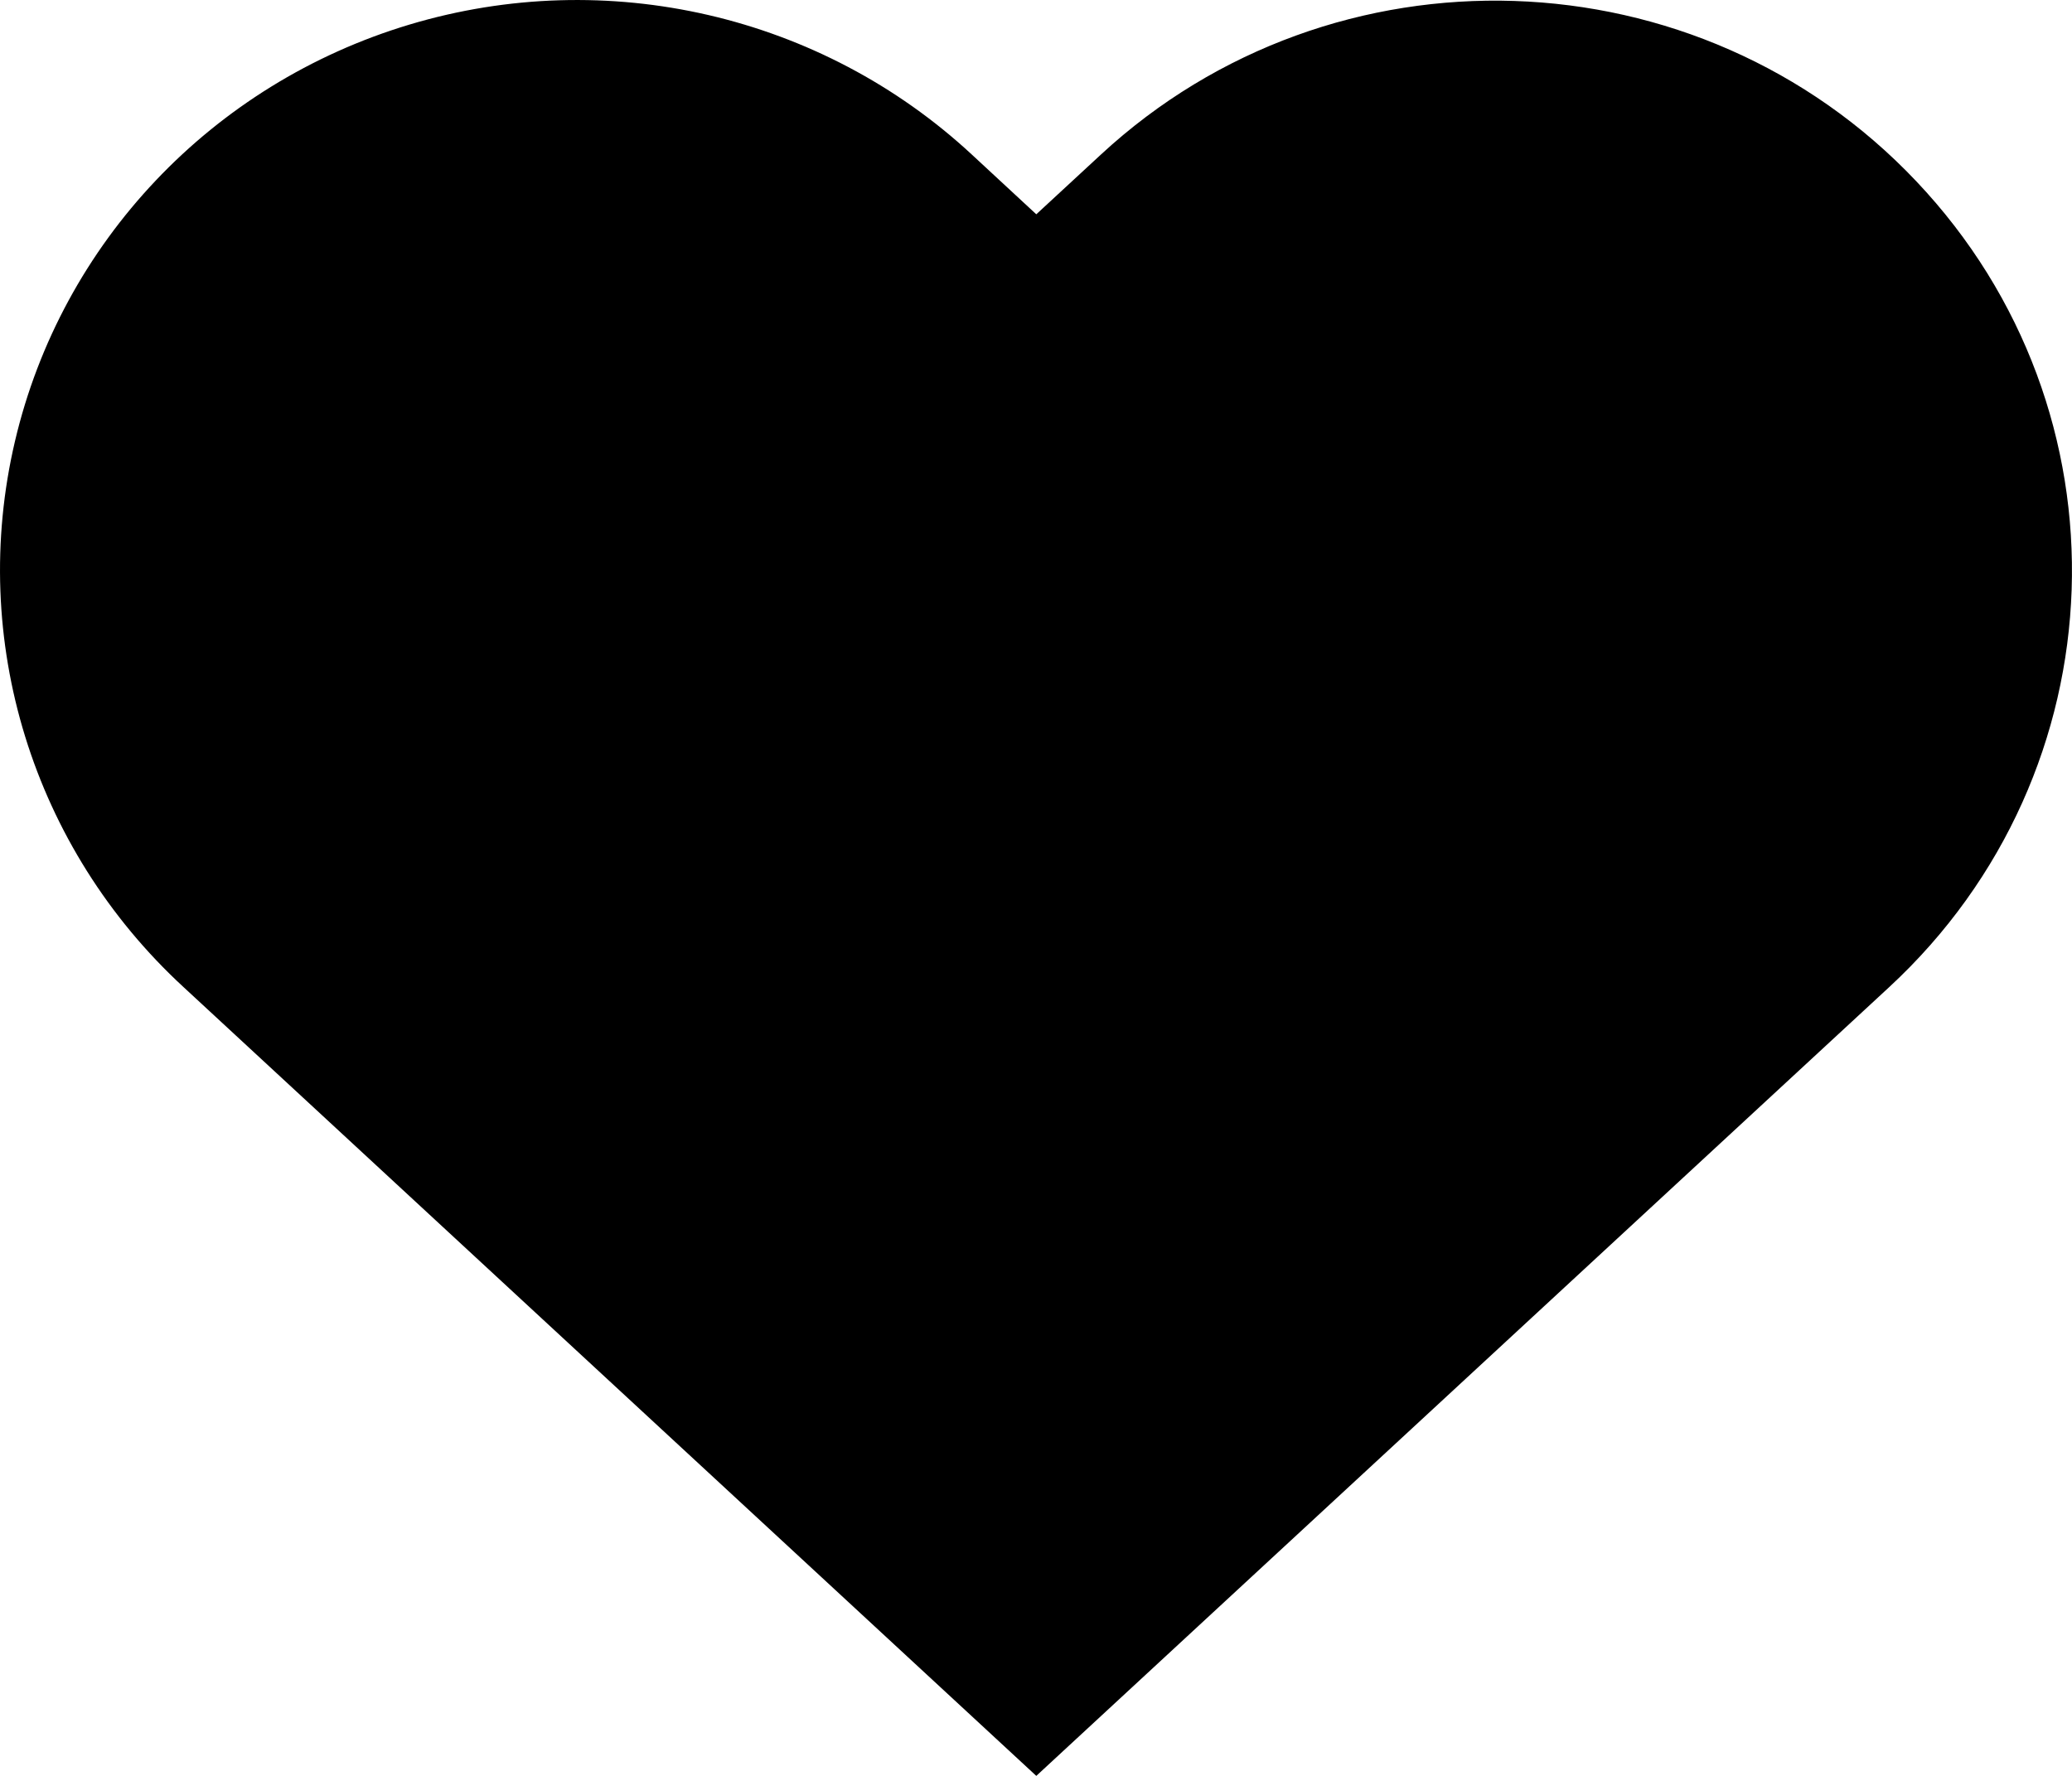
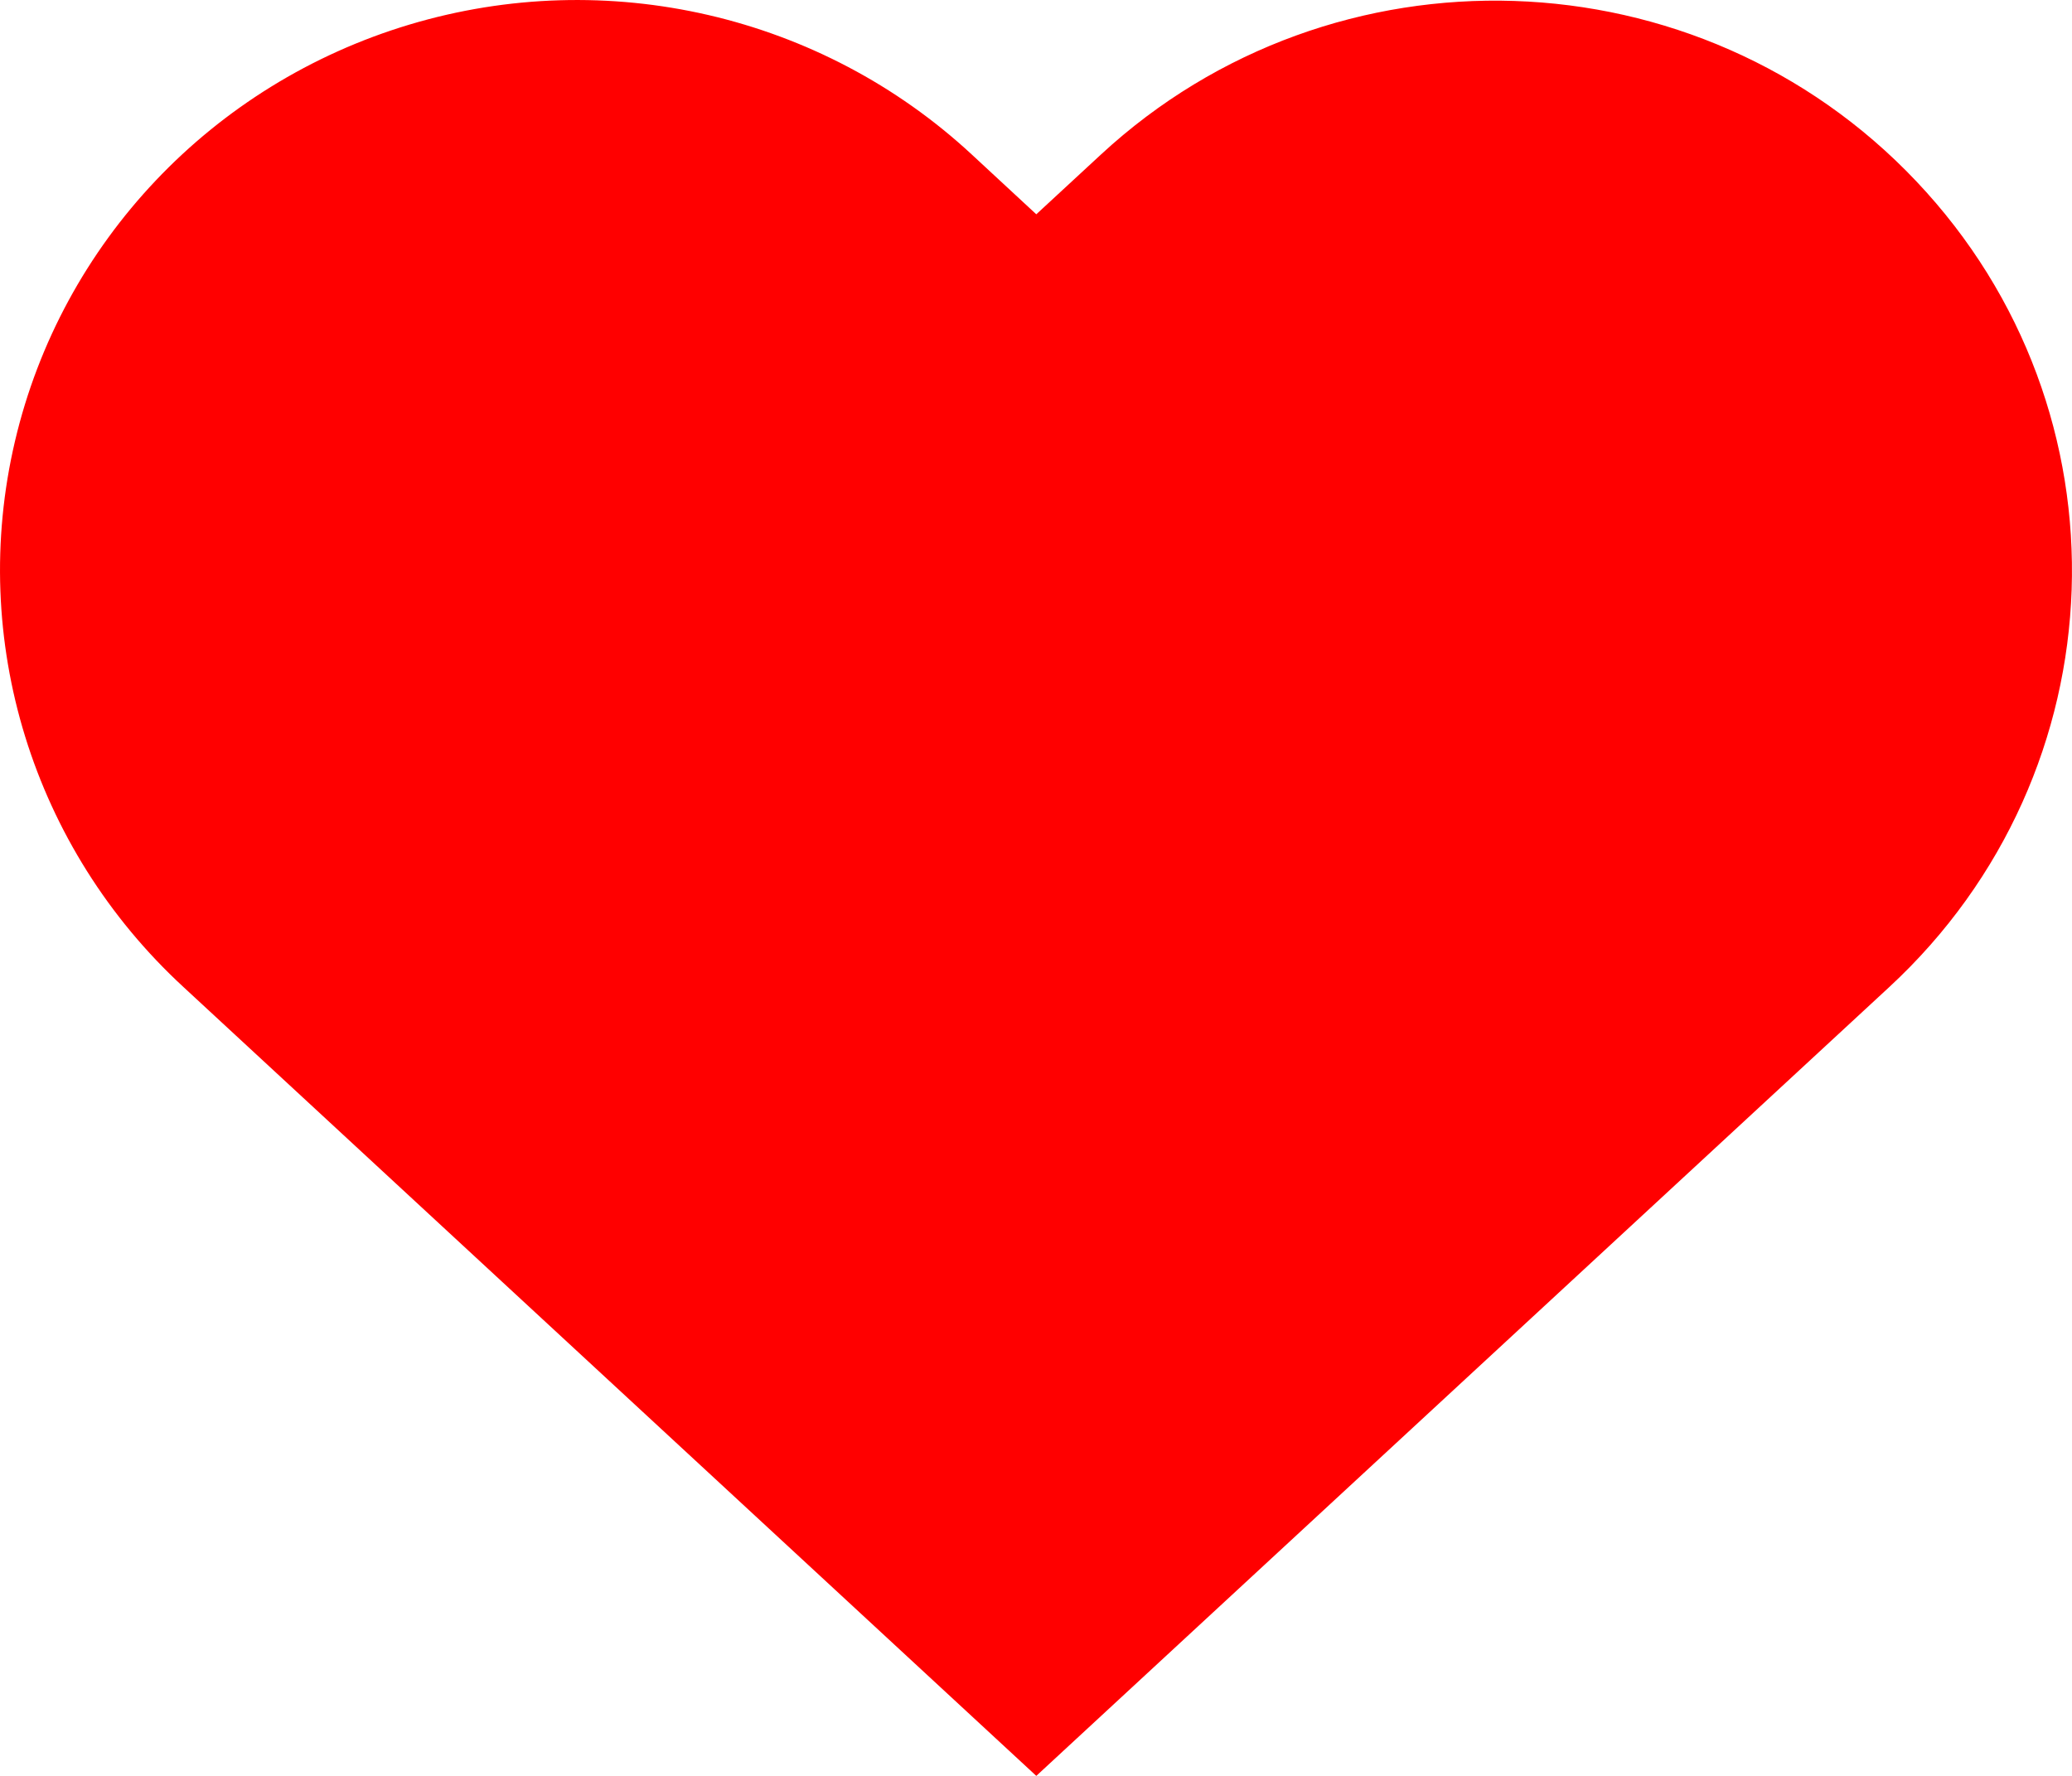
<svg xmlns="http://www.w3.org/2000/svg" width="14px" height="12px" viewBox="0 0 14 12" version="1.1">
  <g id="heart" stroke="none" stroke-width="1" fill-rule="evenodd">
-     <path d="M7.002,12 L1.24,6.67 C0.22,5.73 -0.214,4.324 0.101,2.982 C0.416,1.639 1.433,0.566 2.767,0.166 C4.101,-0.234 5.549,0.101 6.566,1.044 L7.002,1.448 L7.439,1.044 C9.011,-0.41 11.478,-0.329 12.948,1.225 C14.419,2.778 14.337,5.216 12.765,6.67 L7.002,12 Z" id="Path" fill-rule="nonzero" />
+     <path d="M7.002,12 L1.24,6.67 C0.22,5.73 -0.214,4.324 0.101,2.982 C0.416,1.639 1.433,0.566 2.767,0.166 C4.101,-0.234 5.549,0.101 6.566,1.044 L7.002,1.448 L7.439,1.044 C9.011,-0.41 11.478,-0.329 12.948,1.225 C14.419,2.778 14.337,5.216 12.765,6.67 L7.002,12 Z" fill="red" id="Path" fill-rule="nonzero" />
  </g>
</svg>
